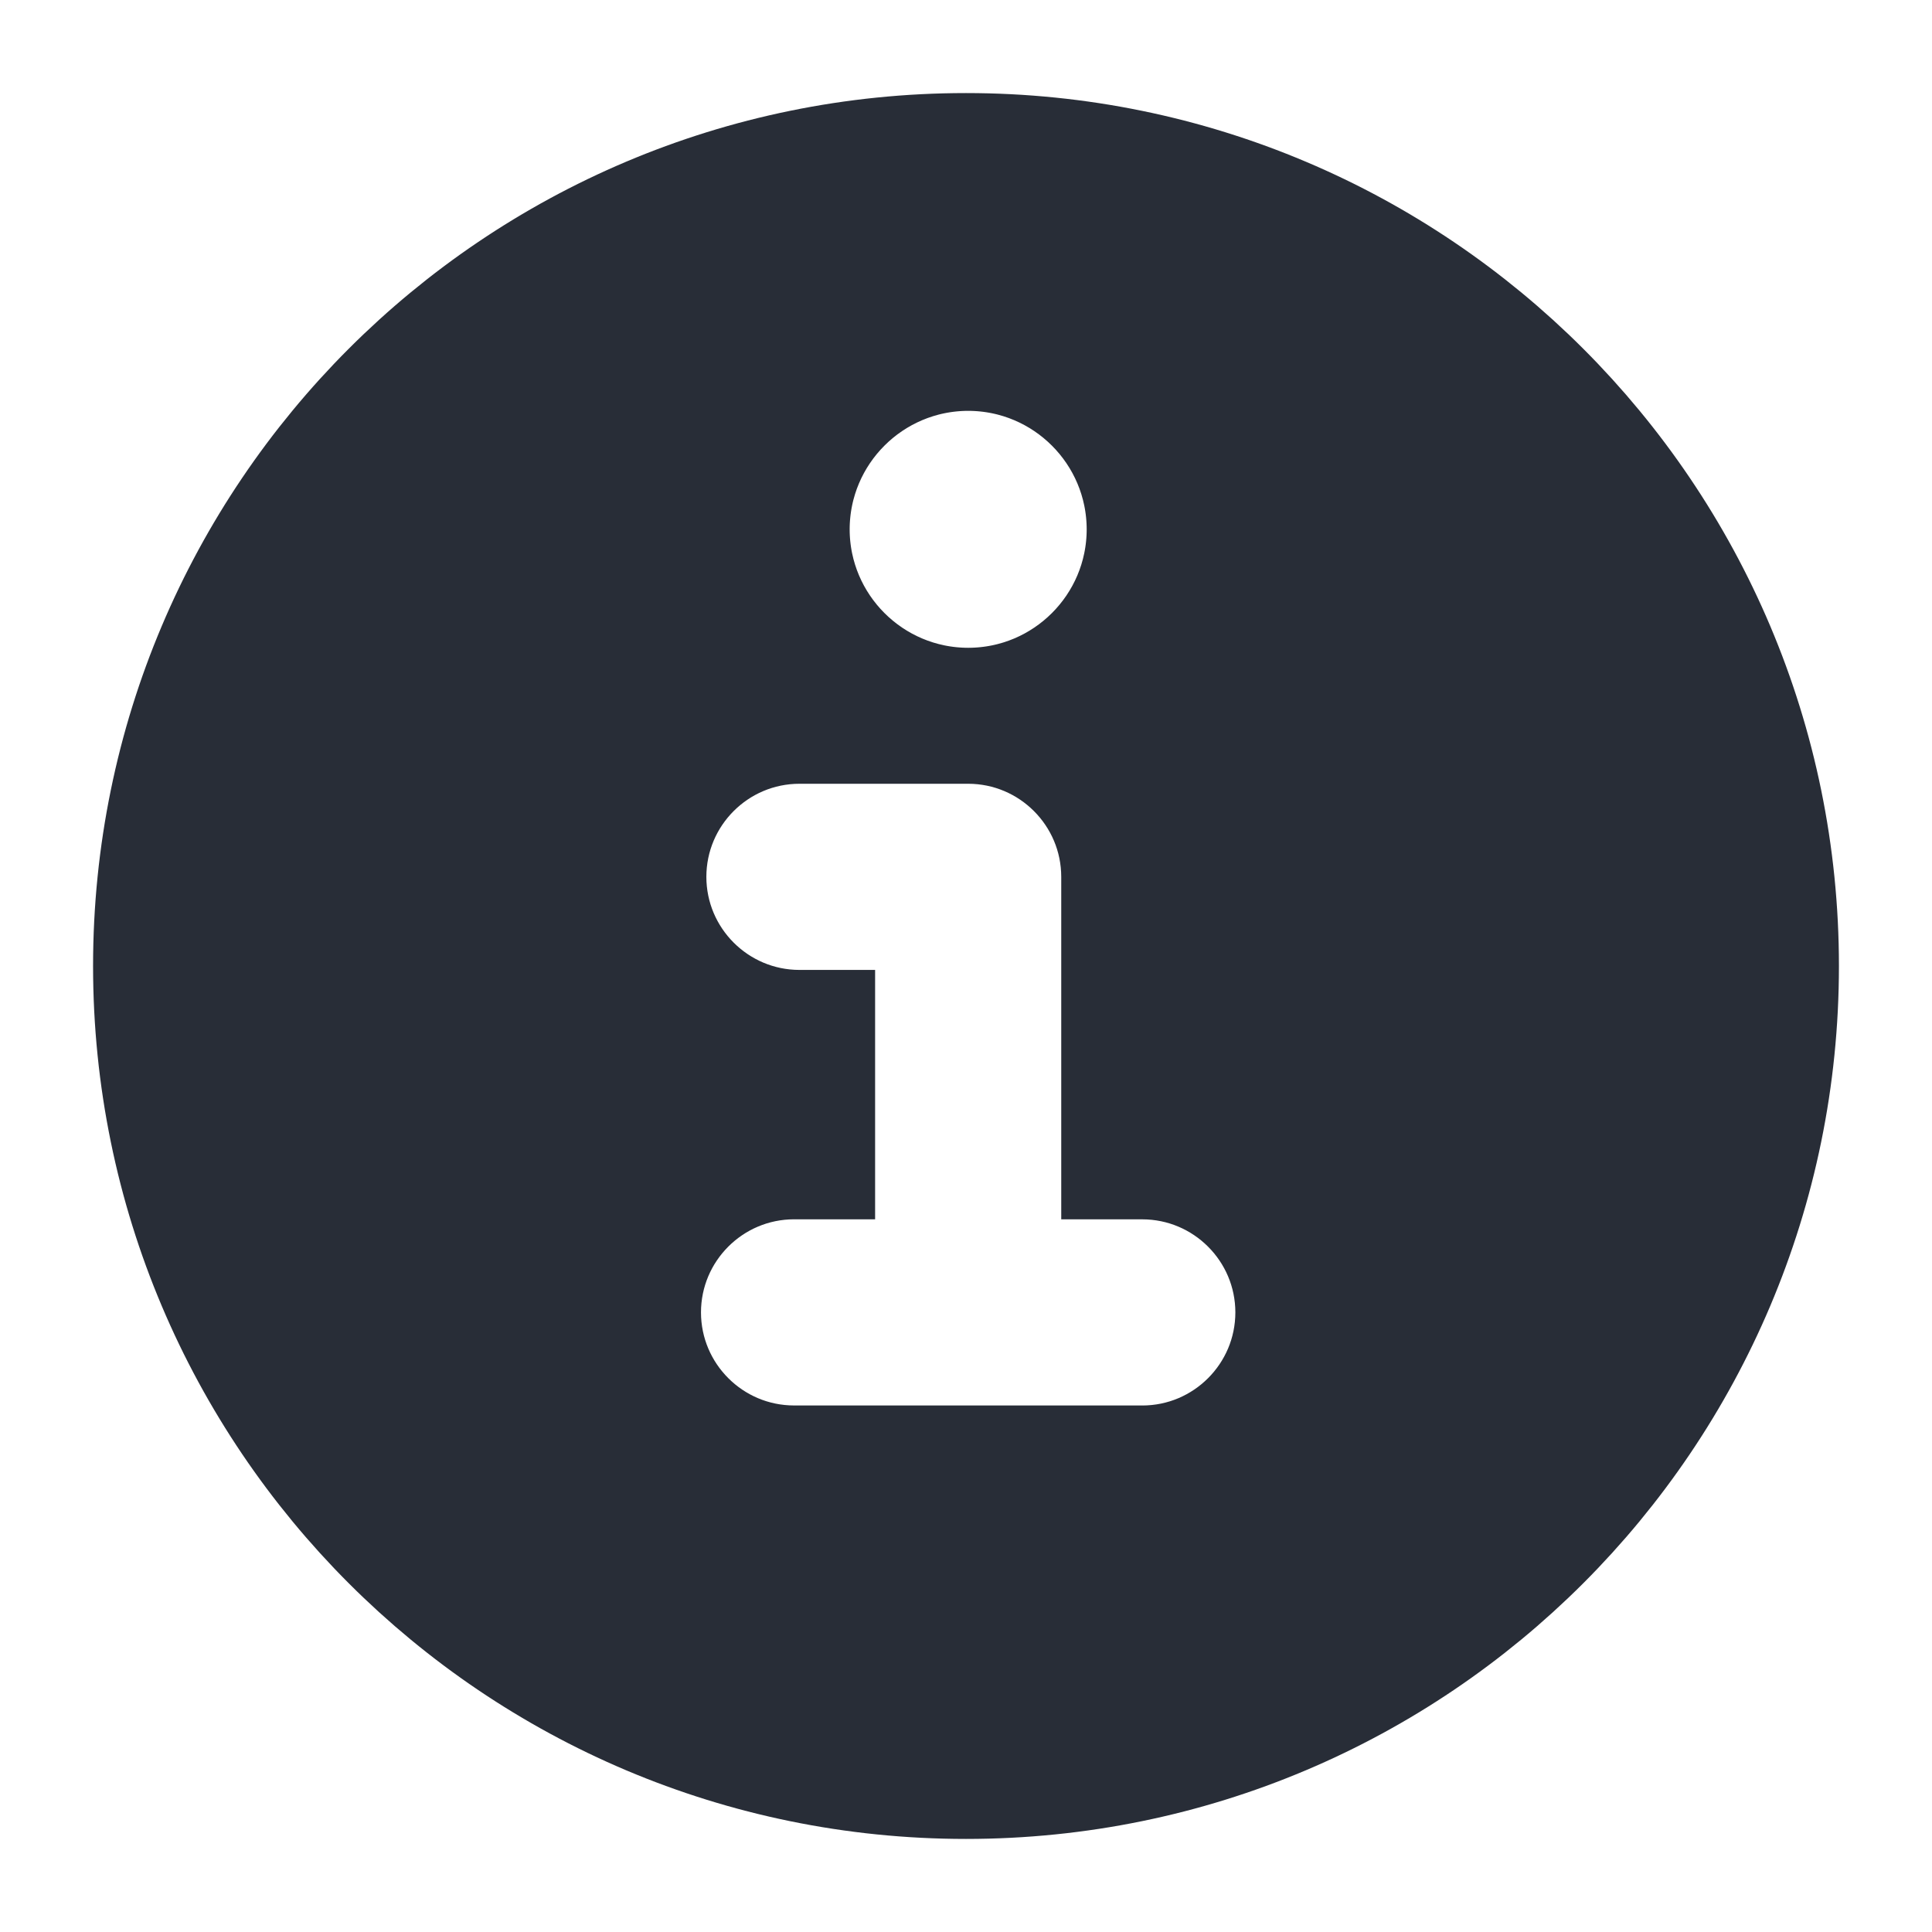
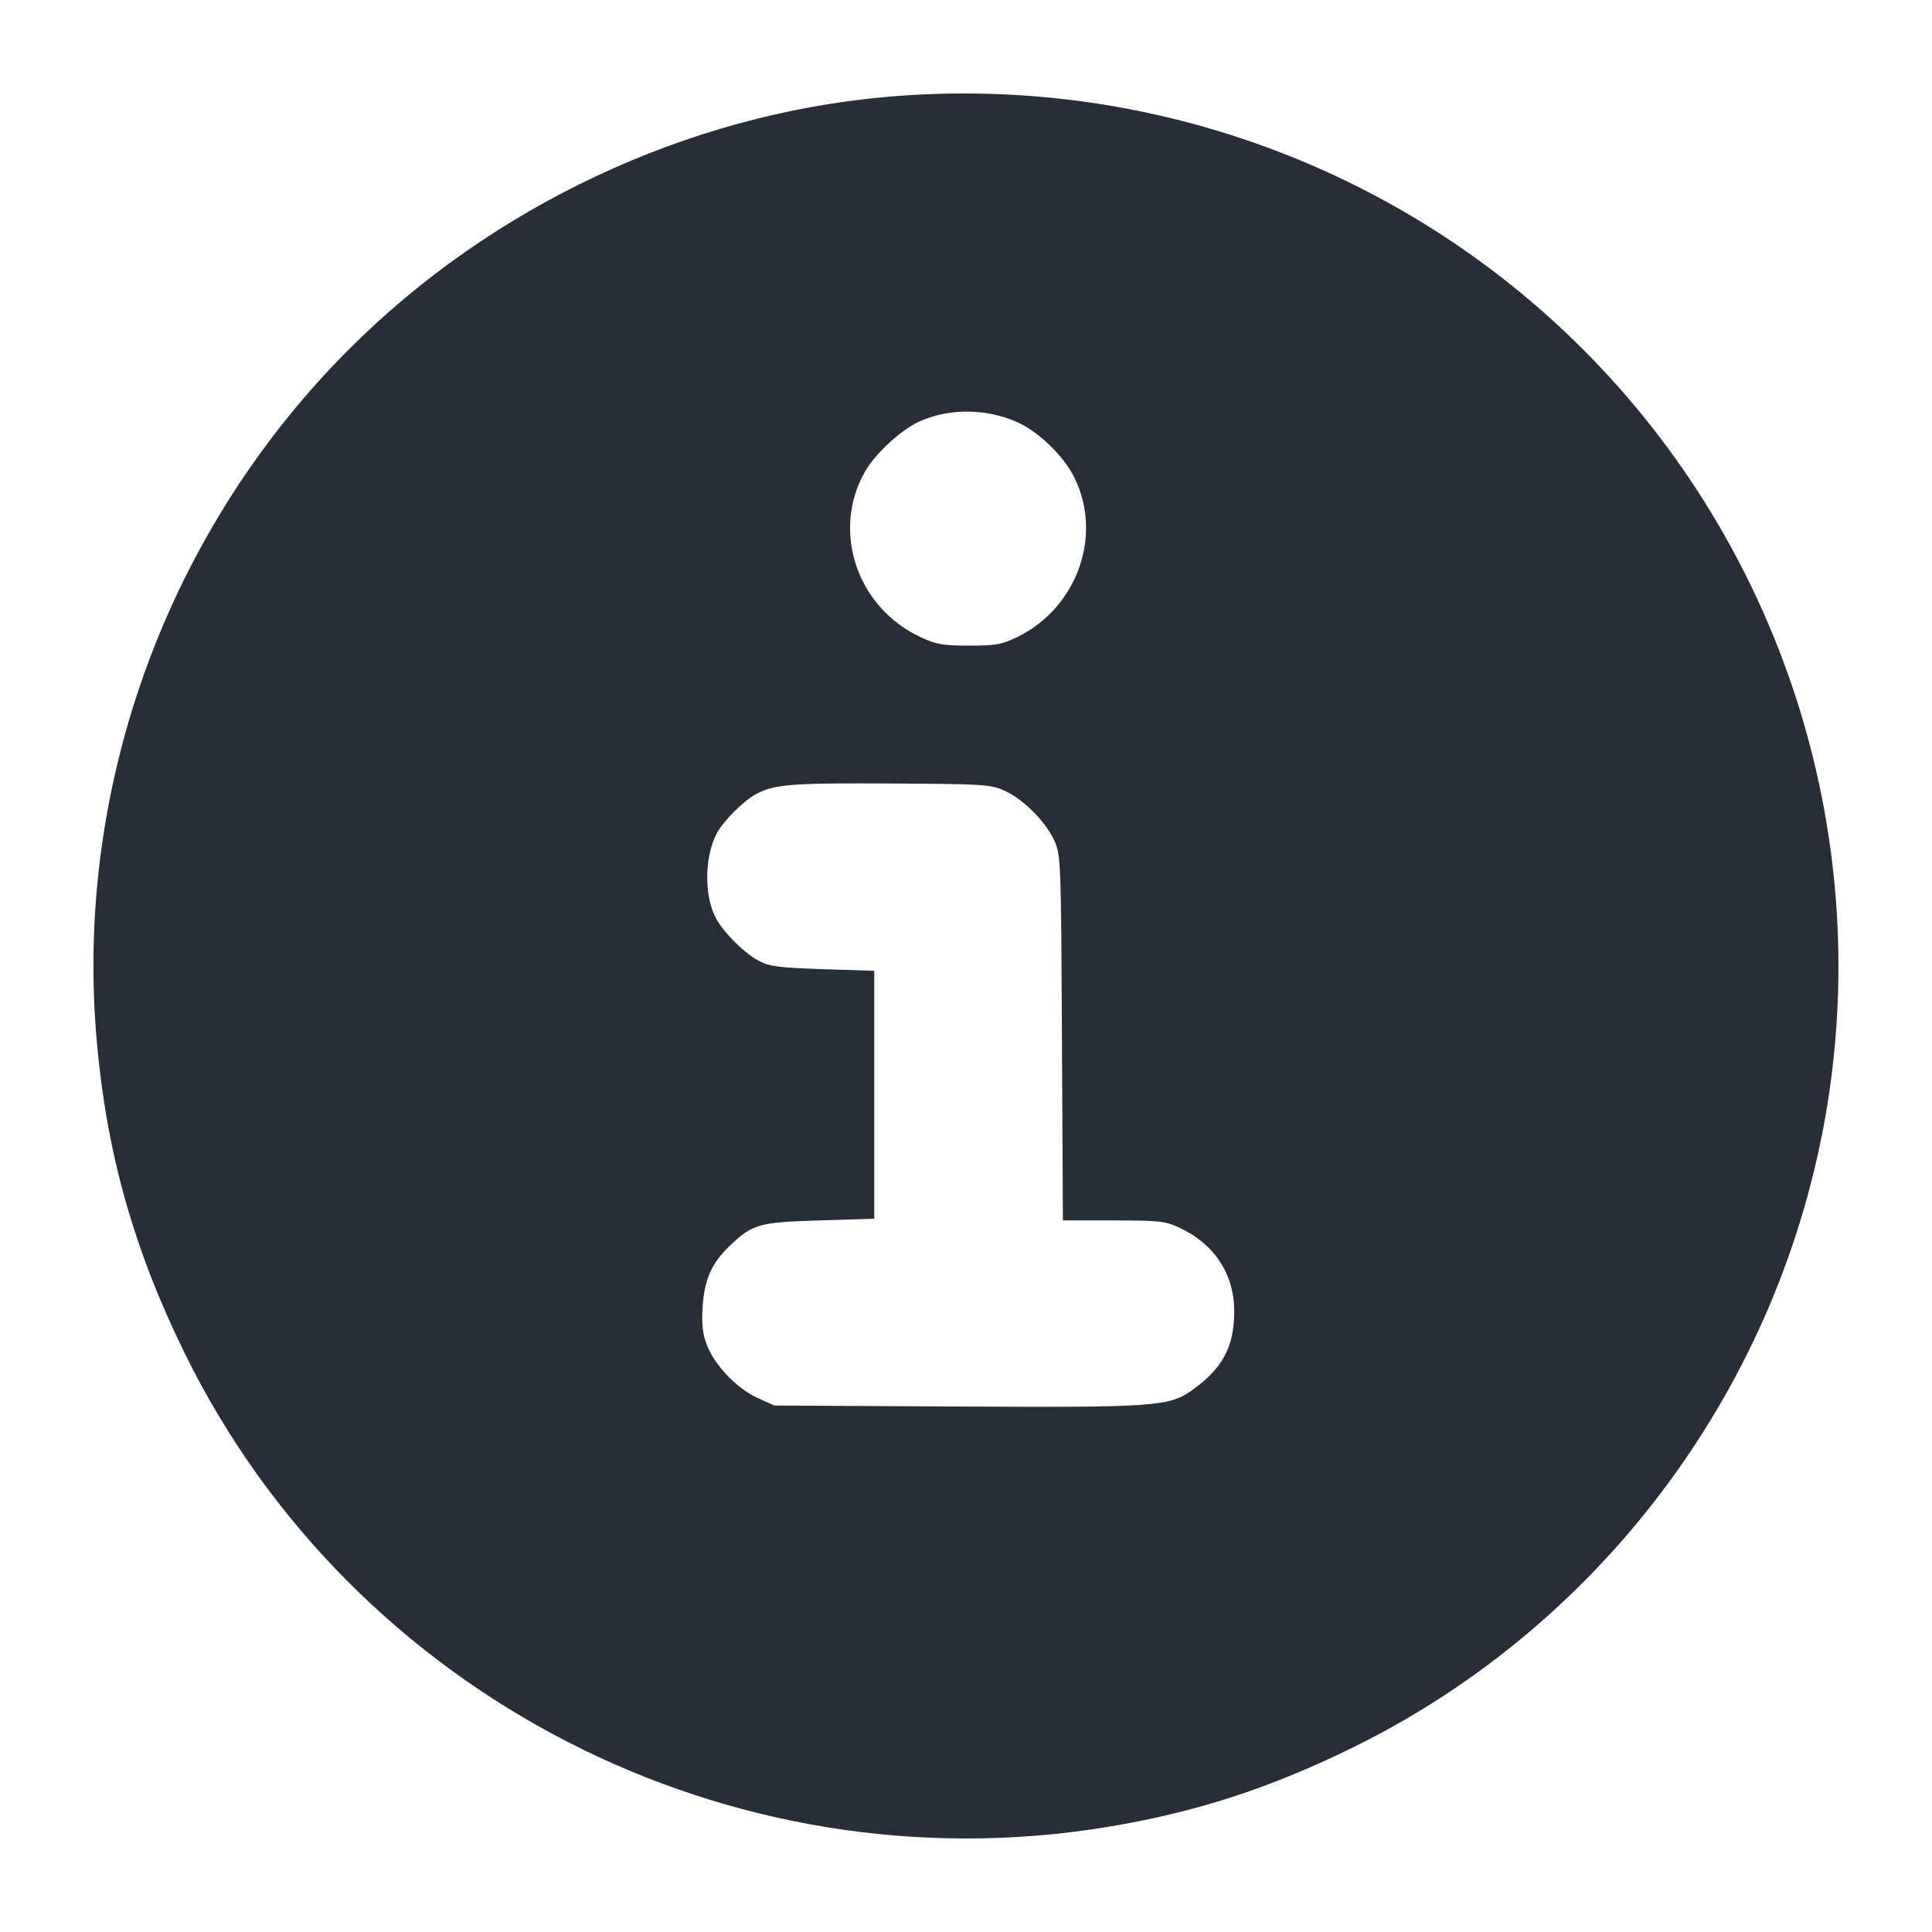
<svg xmlns="http://www.w3.org/2000/svg" height="64" viewBox="0 0 64 64" width="64">
-   <g fill="none" fill-rule="evenodd">
-     <path d="m32 5.333c-14.728 0-26.667 11.939-26.667 26.667s11.939 26.667 26.667 26.667 26.667-11.939 26.667-26.667-11.939-26.667-26.667-26.667zm.072 6.027a6.183 6.183 0 0 1 6.176 6.176 6.18 6.18 0 0 1 -6.176 6.173 6.183 6.183 0 0 1 -6.176-6.173 6.185 6.185 0 0 1 6.176-6.176zm5.768 37.448h-11.536a5.339 5.339 0 0 1 -5.333-5.333 5.339 5.339 0 0 1 5.333-5.334h.435v-3.761h-.256a5.339 5.339 0 0 1 -5.334-5.334 5.339 5.339 0 0 1 5.334-5.333h5.589a5.339 5.339 0 0 1 5.333 5.333v9.096h.435a5.339 5.339 0 0 1 5.333 5.334 5.339 5.339 0 0 1 -5.333 5.333z" fill="#282d37" fill-rule="nonzero" />
-     <path d="m32 5.333c-14.728 0-26.667 11.939-26.667 26.667s11.939 26.667 26.667 26.667 26.667-11.939 26.667-26.667-11.939-26.667-26.667-26.667zm.072 6.027a6.183 6.183 0 0 1 6.176 6.176 6.18 6.18 0 0 1 -6.176 6.173 6.183 6.183 0 0 1 -6.176-6.173 6.185 6.185 0 0 1 6.176-6.176zm5.768 37.448h-11.536a5.339 5.339 0 0 1 -5.333-5.333 5.339 5.339 0 0 1 5.333-5.334h.435v-3.761h-.256a5.339 5.339 0 0 1 -5.334-5.334 5.339 5.339 0 0 1 5.334-5.333h5.589a5.339 5.339 0 0 1 5.333 5.333v9.096h.435a5.339 5.339 0 0 1 5.333 5.334 5.339 5.339 0 0 1 -5.333 5.333z" stroke="#282d37" stroke-width="4.5" />
-   </g>
+   <path d="M29.351 3.211 C 22.747 3.799,16.307 6.824,11.565 11.565 C 5.553 17.577,2.467 26.024,3.202 34.453 C 3.528 38.189,4.435 41.410,6.131 44.853 C 11.705 56.168,24.154 62.563,36.640 60.527 C 39.569 60.049,42.070 59.240,44.853 57.869 C 53.149 53.782,59.030 45.816,60.527 36.640 C 62.019 27.492,58.997 18.132,52.433 11.567 C 46.375 5.509,37.922 2.449,29.351 3.211 M33.729 13.999 C 34.414 14.313,35.225 15.099,35.575 15.791 C 36.545 17.705,35.696 20.122,33.710 21.097 C 33.194 21.350,32.993 21.387,32.107 21.387 C 31.232 21.387,31.010 21.348,30.488 21.103 C 28.377 20.113,27.533 17.577,28.660 15.611 C 29.003 15.013,29.872 14.220,30.478 13.952 C 31.470 13.513,32.707 13.531,33.729 13.999 M33.297 26.203 C 33.913 26.488,34.627 27.207,34.923 27.840 C 35.141 28.307,35.148 28.483,35.178 34.373 L 35.210 40.427 36.885 40.428 C 38.422 40.429,38.604 40.450,39.093 40.680 C 40.243 41.223,40.890 42.225,40.886 43.457 C 40.883 44.612,40.497 45.331,39.499 46.045 C 38.727 46.597,38.273 46.629,31.623 46.592 L 25.653 46.560 25.097 46.309 C 24.413 45.999,23.673 45.228,23.417 44.558 C 23.272 44.179,23.238 43.865,23.276 43.281 C 23.335 42.379,23.579 41.834,24.178 41.265 C 24.935 40.546,25.137 40.489,27.147 40.428 L 28.960 40.373 28.960 36.267 L 28.960 32.160 27.253 32.104 C 25.780 32.056,25.488 32.017,25.120 31.820 C 24.681 31.585,24.059 30.980,23.765 30.502 C 23.327 29.791,23.313 28.439,23.736 27.621 C 23.954 27.199,24.644 26.512,25.069 26.292 C 25.674 25.979,26.259 25.935,29.547 25.954 C 32.630 25.972,32.826 25.985,33.297 26.203 " fill="#282d37" stroke="none" fill-rule="evenodd" />
</svg>
